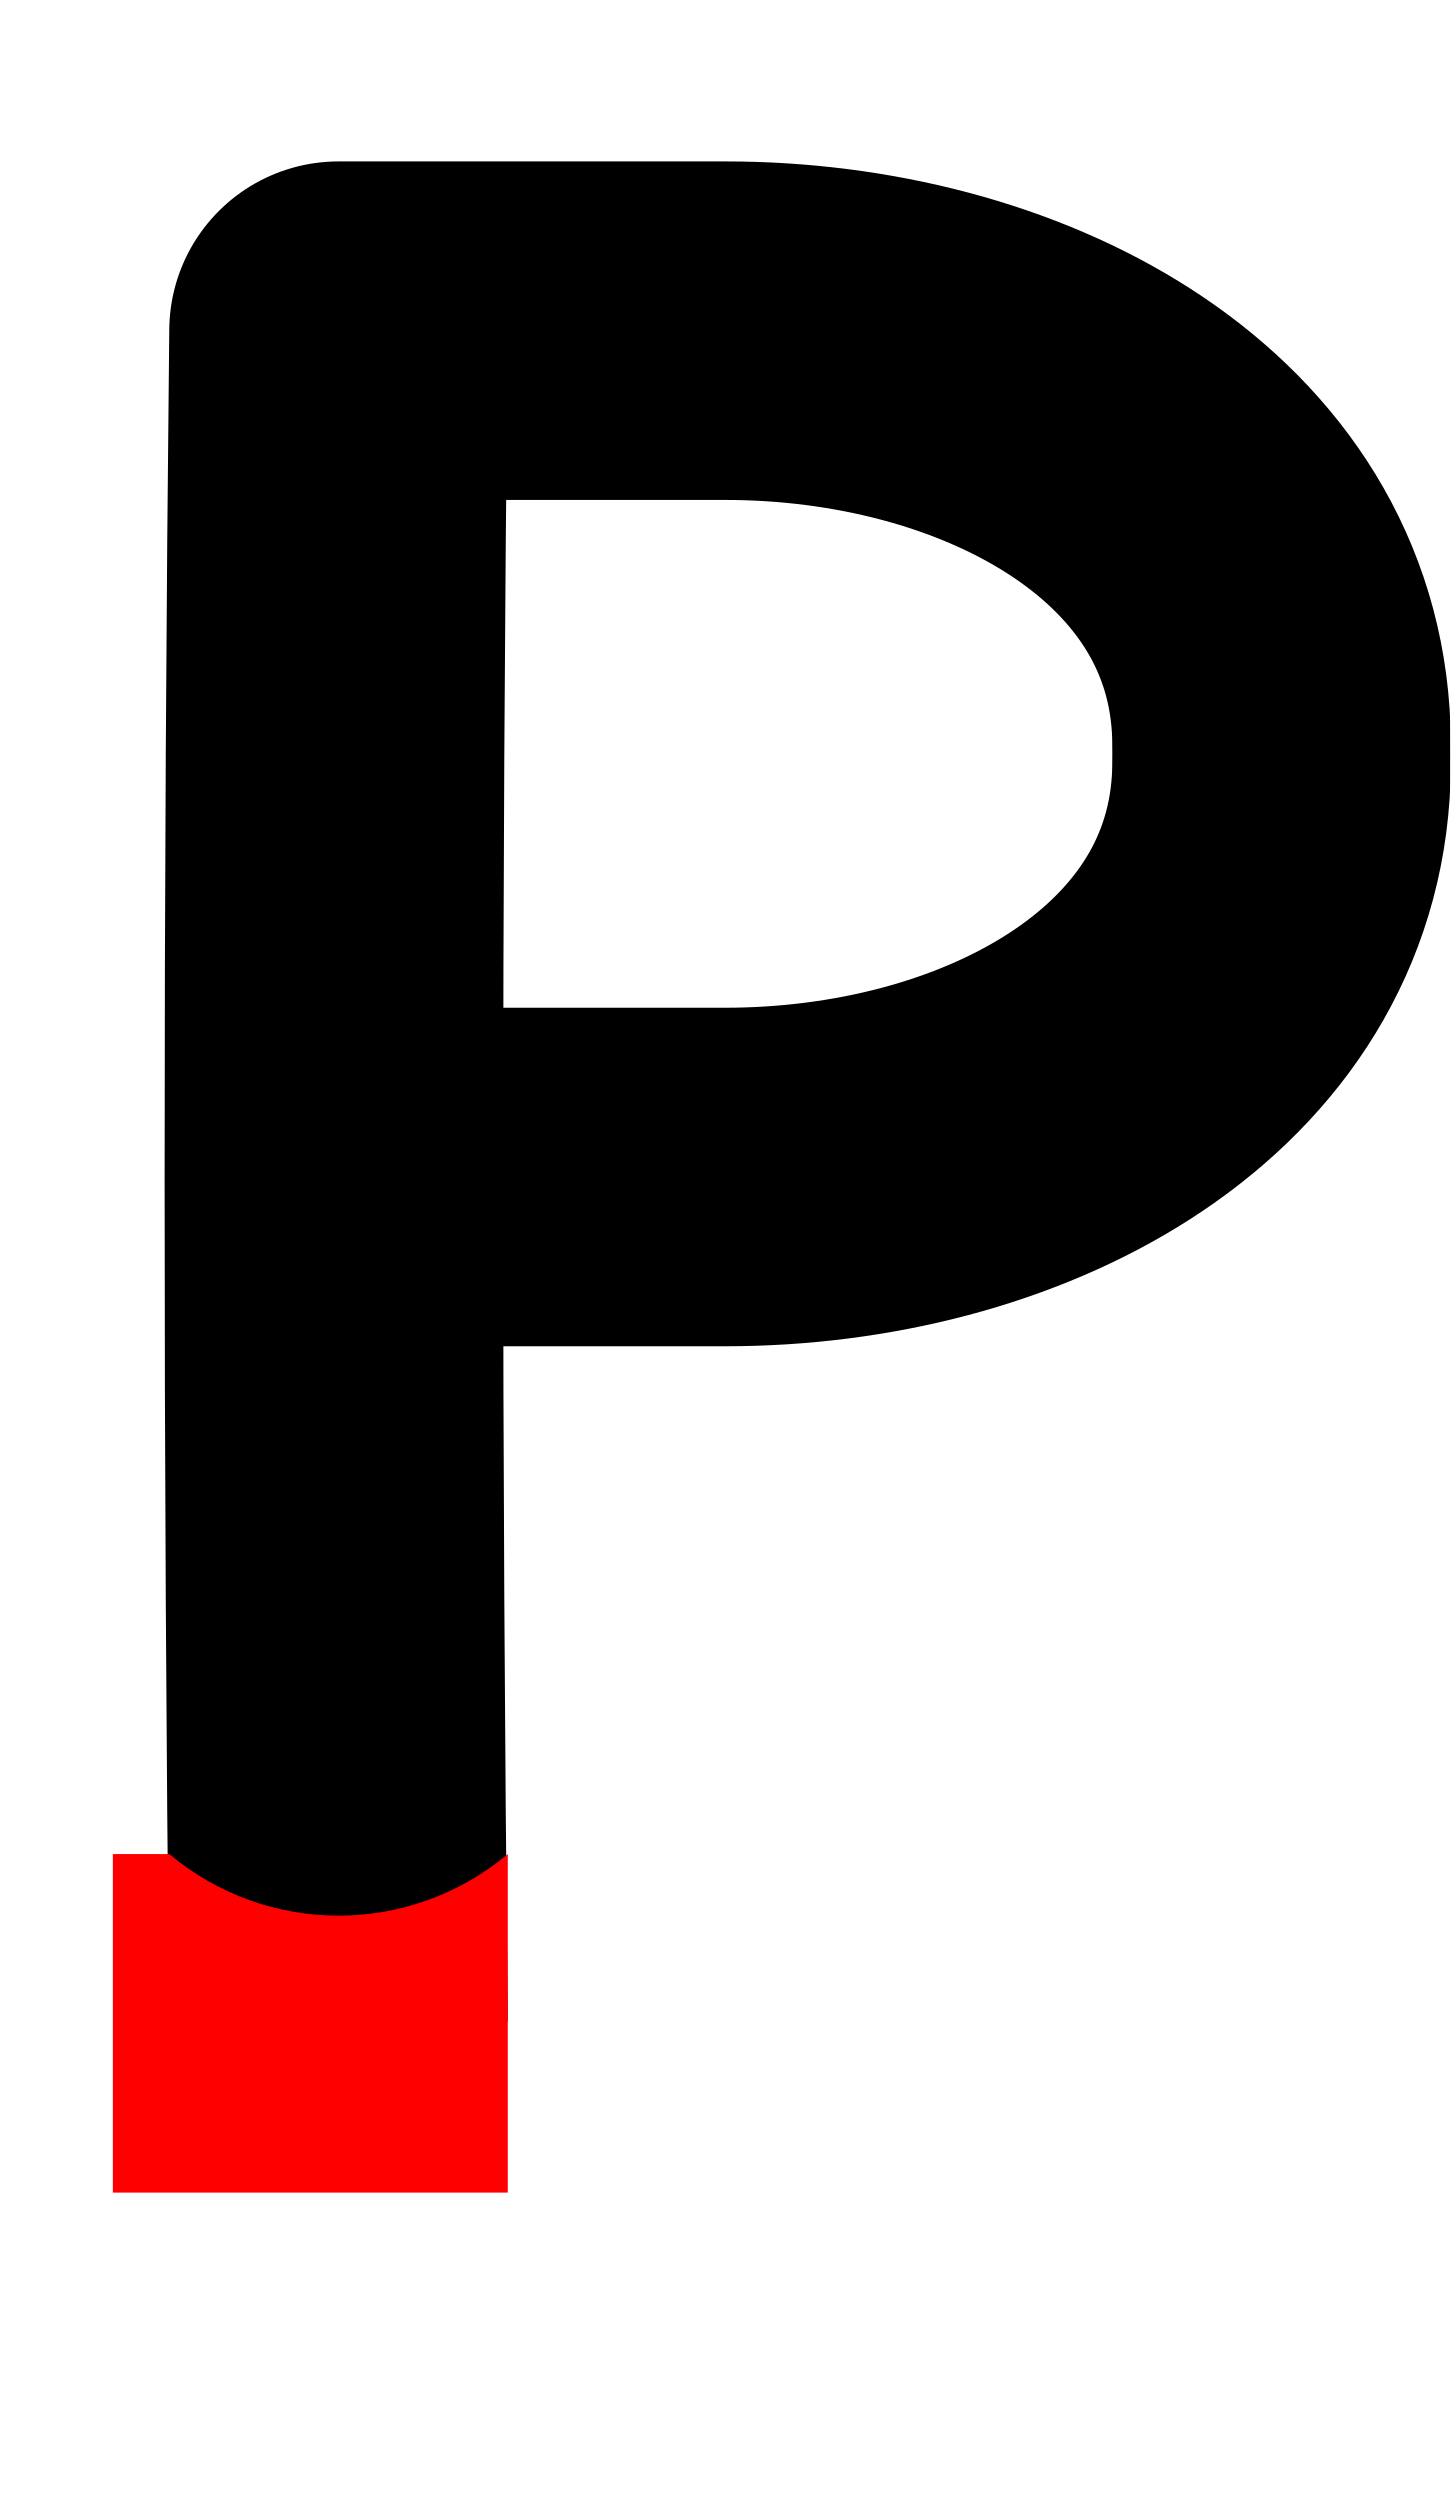
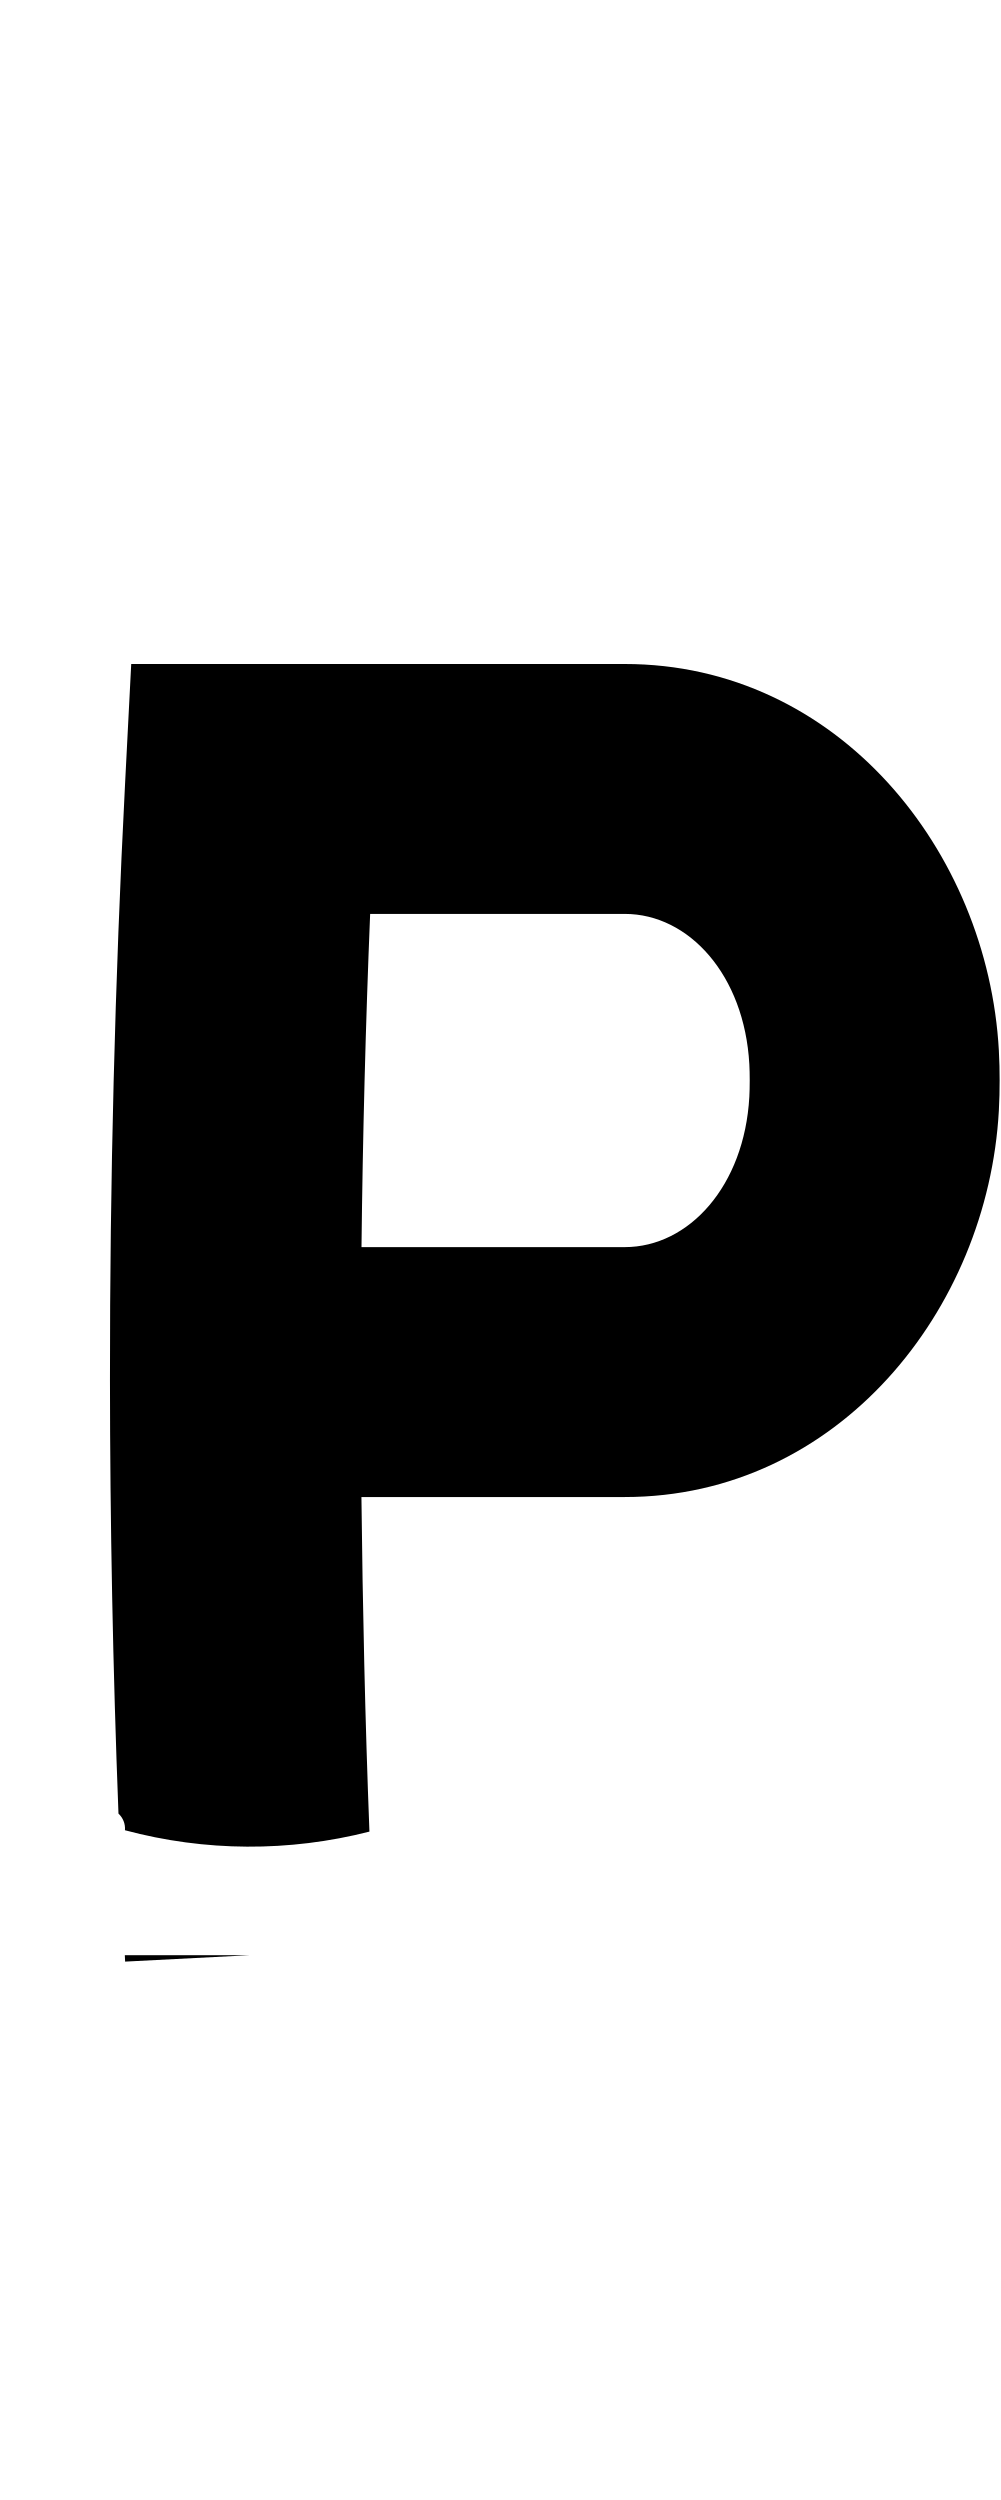
- <svg xmlns="http://www.w3.org/2000/svg" version="1.1" width="215.393" height="370.809" viewBox="0 0 215.393 370.809">
-   <path d="M50.212 300.106C49.754 258.365,49.524 216.621,49.523 174.878C49.522 132.934,49.752 90.99,50.212 49.048L50.212 49.048L107.596 49.048C148.044 49.048,187.473 69.537,189.962 106.812C190.073 108.476,190.087 110.145,190.087 111.812C190.087 113.48,190.073 115.148,189.962 116.812C187.473 154.087,148.044 174.577,107.596 174.577L50.212 174.577" id="stroke1" style="stroke:rgb(0%,0%,0%); stroke-width: 50.212;stroke-linejoin: round;stroke-miterlimit: 10;fill: none;" />
-   <path d="M16.737 275L25.106 275C39.626 287.184,60.797 287.184,75.317 275L75.317 325.212L16.737 325.212Z" style="fill: rgb(100%,0%,0%);stroke: none;" />
-   <path d="M0 370.641L0 0.032L215.193 0.032L215.193 370.641Z" style="stroke:rgb(100%,100%,100%); stroke-width: 0.2;stroke-linecap: round;stroke-linejoin: round;stroke-miterlimit: 10;fill: none;" />
+ <svg xmlns="http://www.w3.org/2000/svg" version="1.1" width="215.393" height="538.181" viewBox="0 0 215.393 538.181" id="svg4">
+   <defs id="defs8" />
+   <path style="color:#000000;font-style:normal;font-variant:normal;font-weight:normal;font-stretch:normal;font-size:medium;line-height:normal;font-family:sans-serif;font-variant-ligatures:normal;font-variant-position:normal;font-variant-caps:normal;font-variant-numeric:normal;font-variant-alternates:normal;font-feature-settings:normal;text-indent:0;text-align:start;text-decoration:none;text-decoration-line:none;text-decoration-style:solid;text-decoration-color:#000000;letter-spacing:normal;word-spacing:normal;text-transform:none;writing-mode:lr-tb;direction:ltr;text-orientation:mixed;dominant-baseline:auto;baseline-shift:baseline;text-anchor:start;white-space:normal;shape-padding:0;clip-rule:nonzero;display:inline;overflow:visible;visibility:visible;opacity:1;isolation:auto;mix-blend-mode:normal;color-interpolation:sRGB;color-interpolation-filters:linearRGB;solid-color:#000000;solid-opacity:1;vector-effect:none;fill:#000000;fill-opacity:1;fill-rule:nonzero;stroke:none;stroke-width:53.798;stroke-linecap:butt;stroke-linejoin:miter;stroke-miterlimit:10;stroke-dasharray:none;stroke-dashoffset:0;stroke-opacity:1;color-rendering:auto;image-rendering:auto;shape-rendering:auto;text-rendering:auto;enable-background:accumulate" d="M 28.248 142.941 L 26.936 168.459 C 24.732 211.271 23.644 254.133 23.672 297.002 C 23.692 328.151 24.305 359.294 25.504 390.418 C 26.458 391.311 27.015 392.603 26.898 394 C 44.132 398.618 62.256 398.707 79.529 394.293 C 78.599 370.296 78.074 346.285 77.807 322.27 L 134.496 322.27 C 180.422 322.27 212.648 281.97 215.025 239.096 C 215.153 236.79 215.193 234.624 215.193 232.605 C 215.193 230.587 215.153 228.423 215.025 226.117 C 212.648 183.243 180.422 142.941 134.496 142.941 L 28.248 142.941 z M 79.682 196.74 L 134.496 196.74 C 148.316 196.74 160.247 209.924 161.311 229.096 C 161.367 230.119 161.395 231.289 161.395 232.605 C 161.395 233.922 161.367 235.093 161.311 236.117 C 160.247 255.289 148.316 268.471 134.496 268.471 L 77.82 268.471 C 78.087 244.551 78.705 220.641 79.682 196.74 z M 26.869 420.898 C 26.893 421.359 26.912 421.82 26.936 422.281 L 53.799 420.898 L 26.869 420.898 z " id="stroke1" />
</svg>
